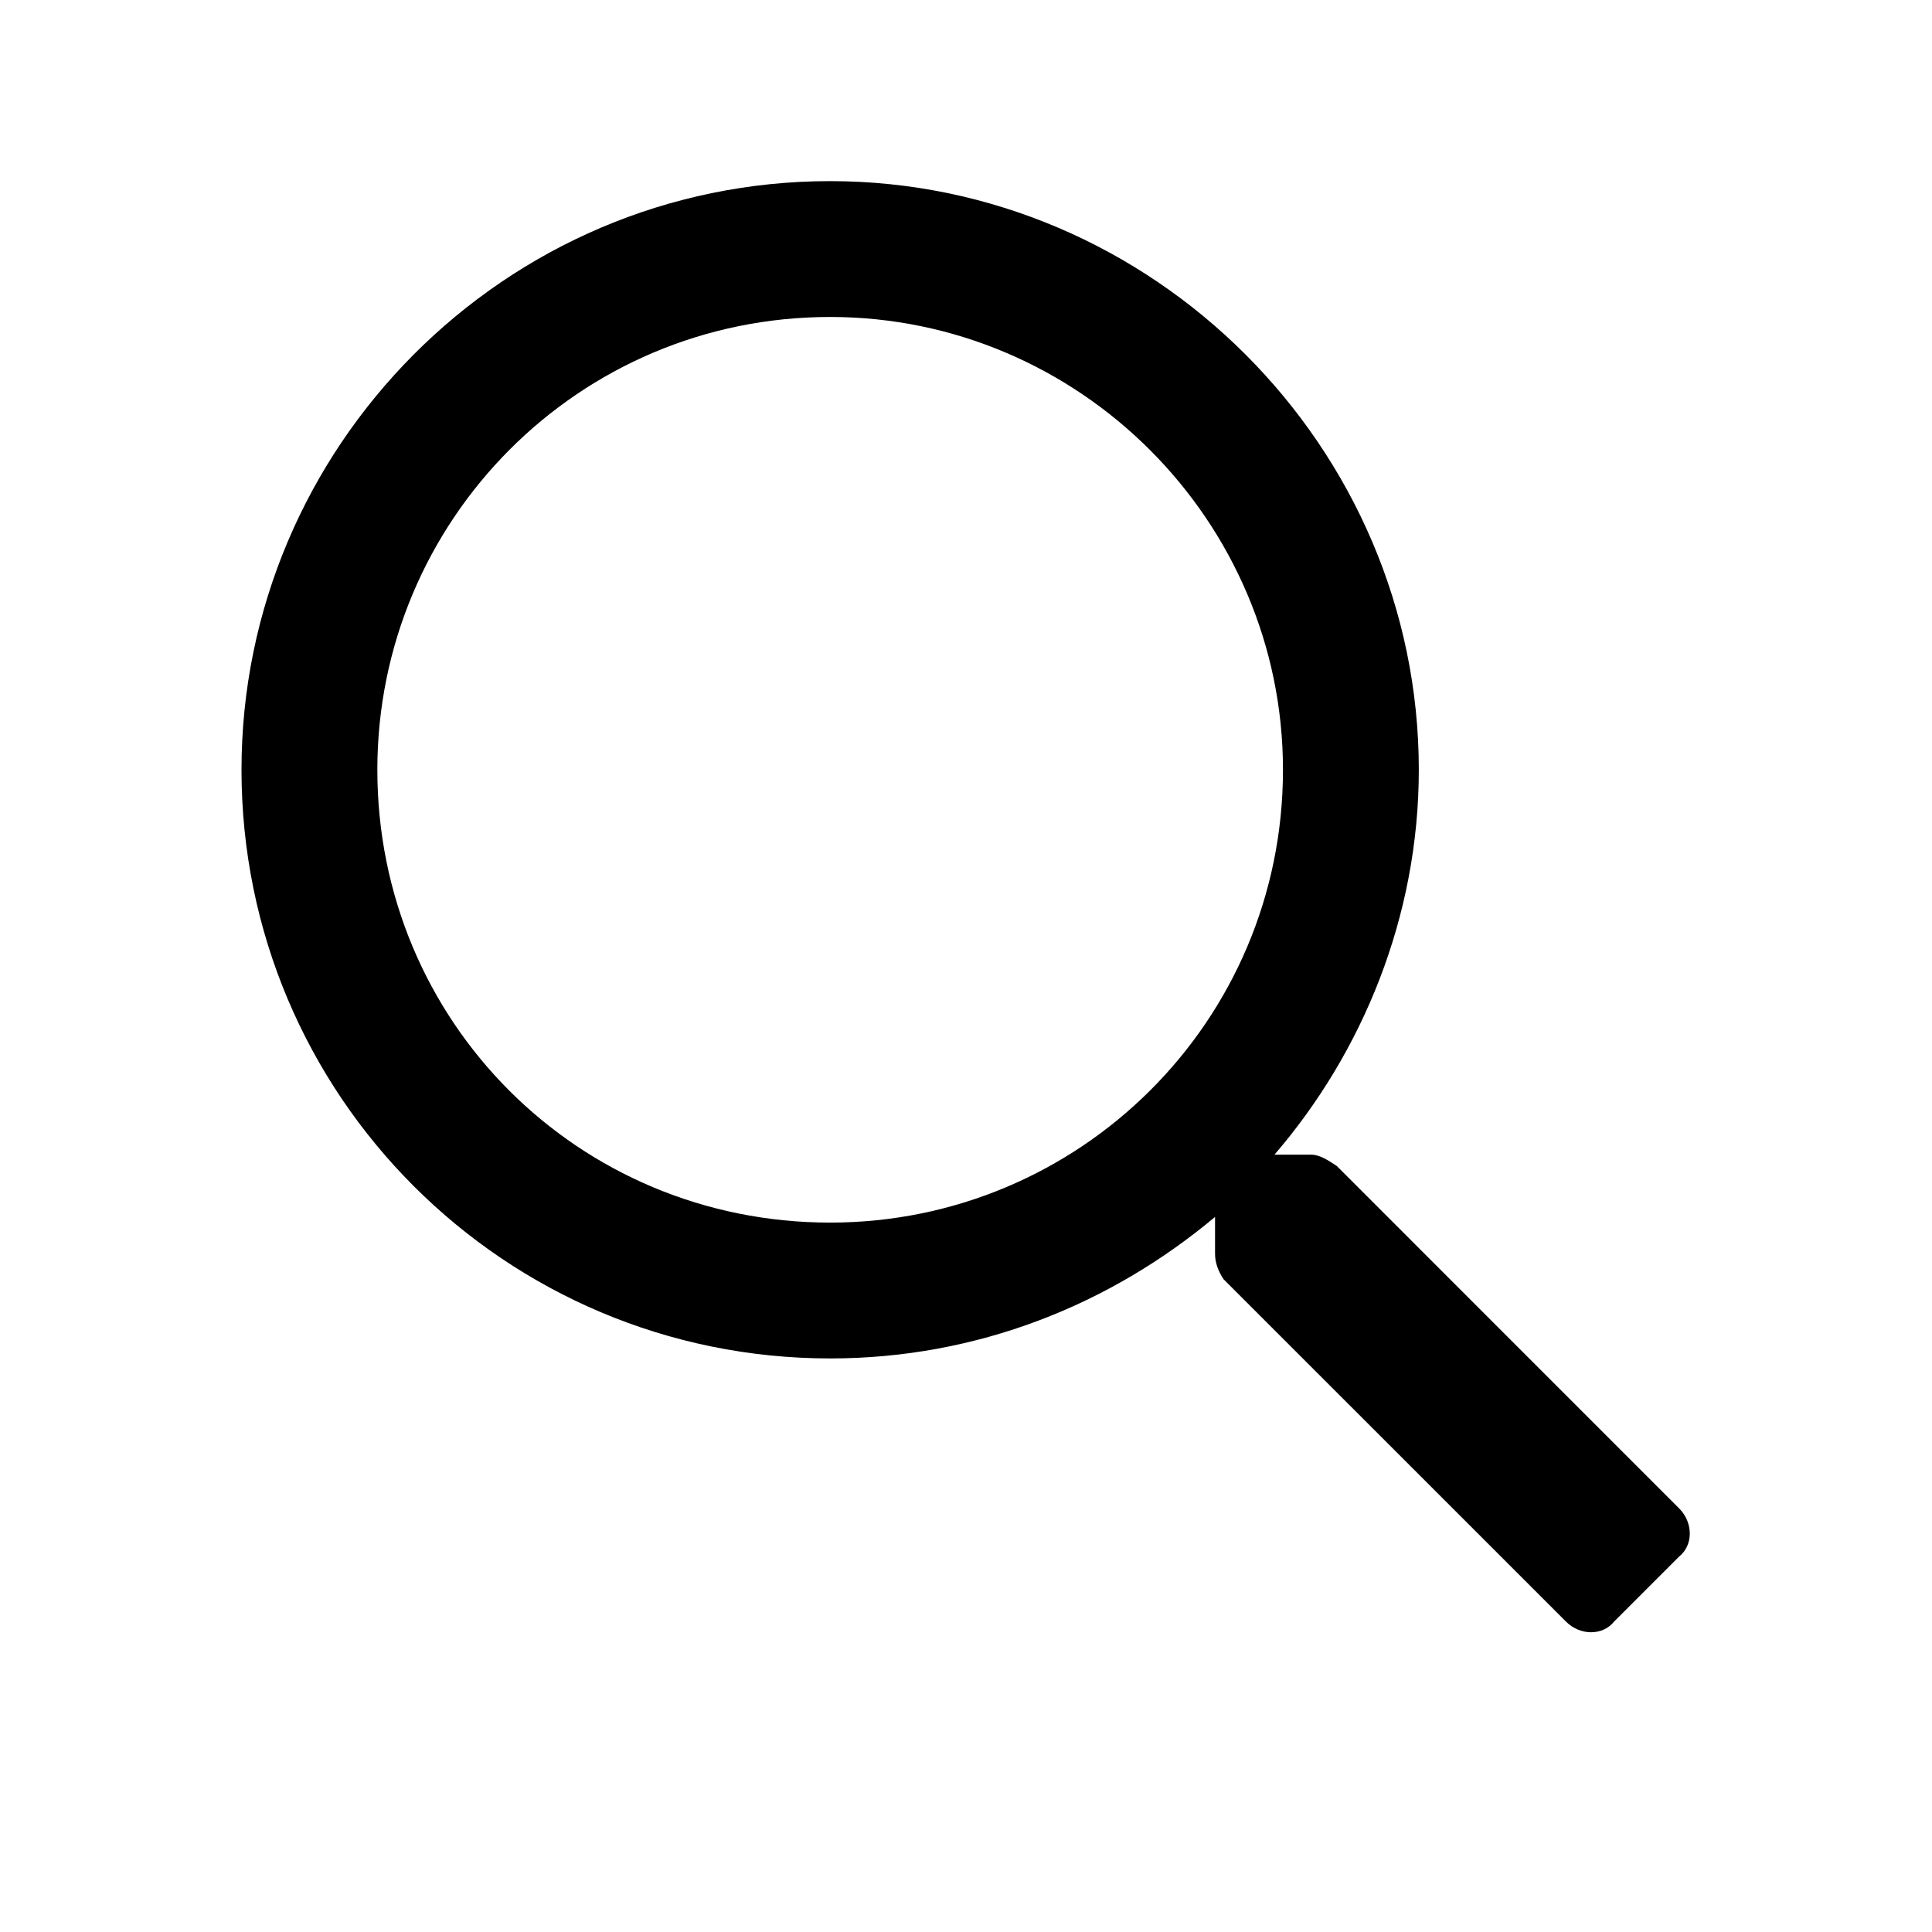
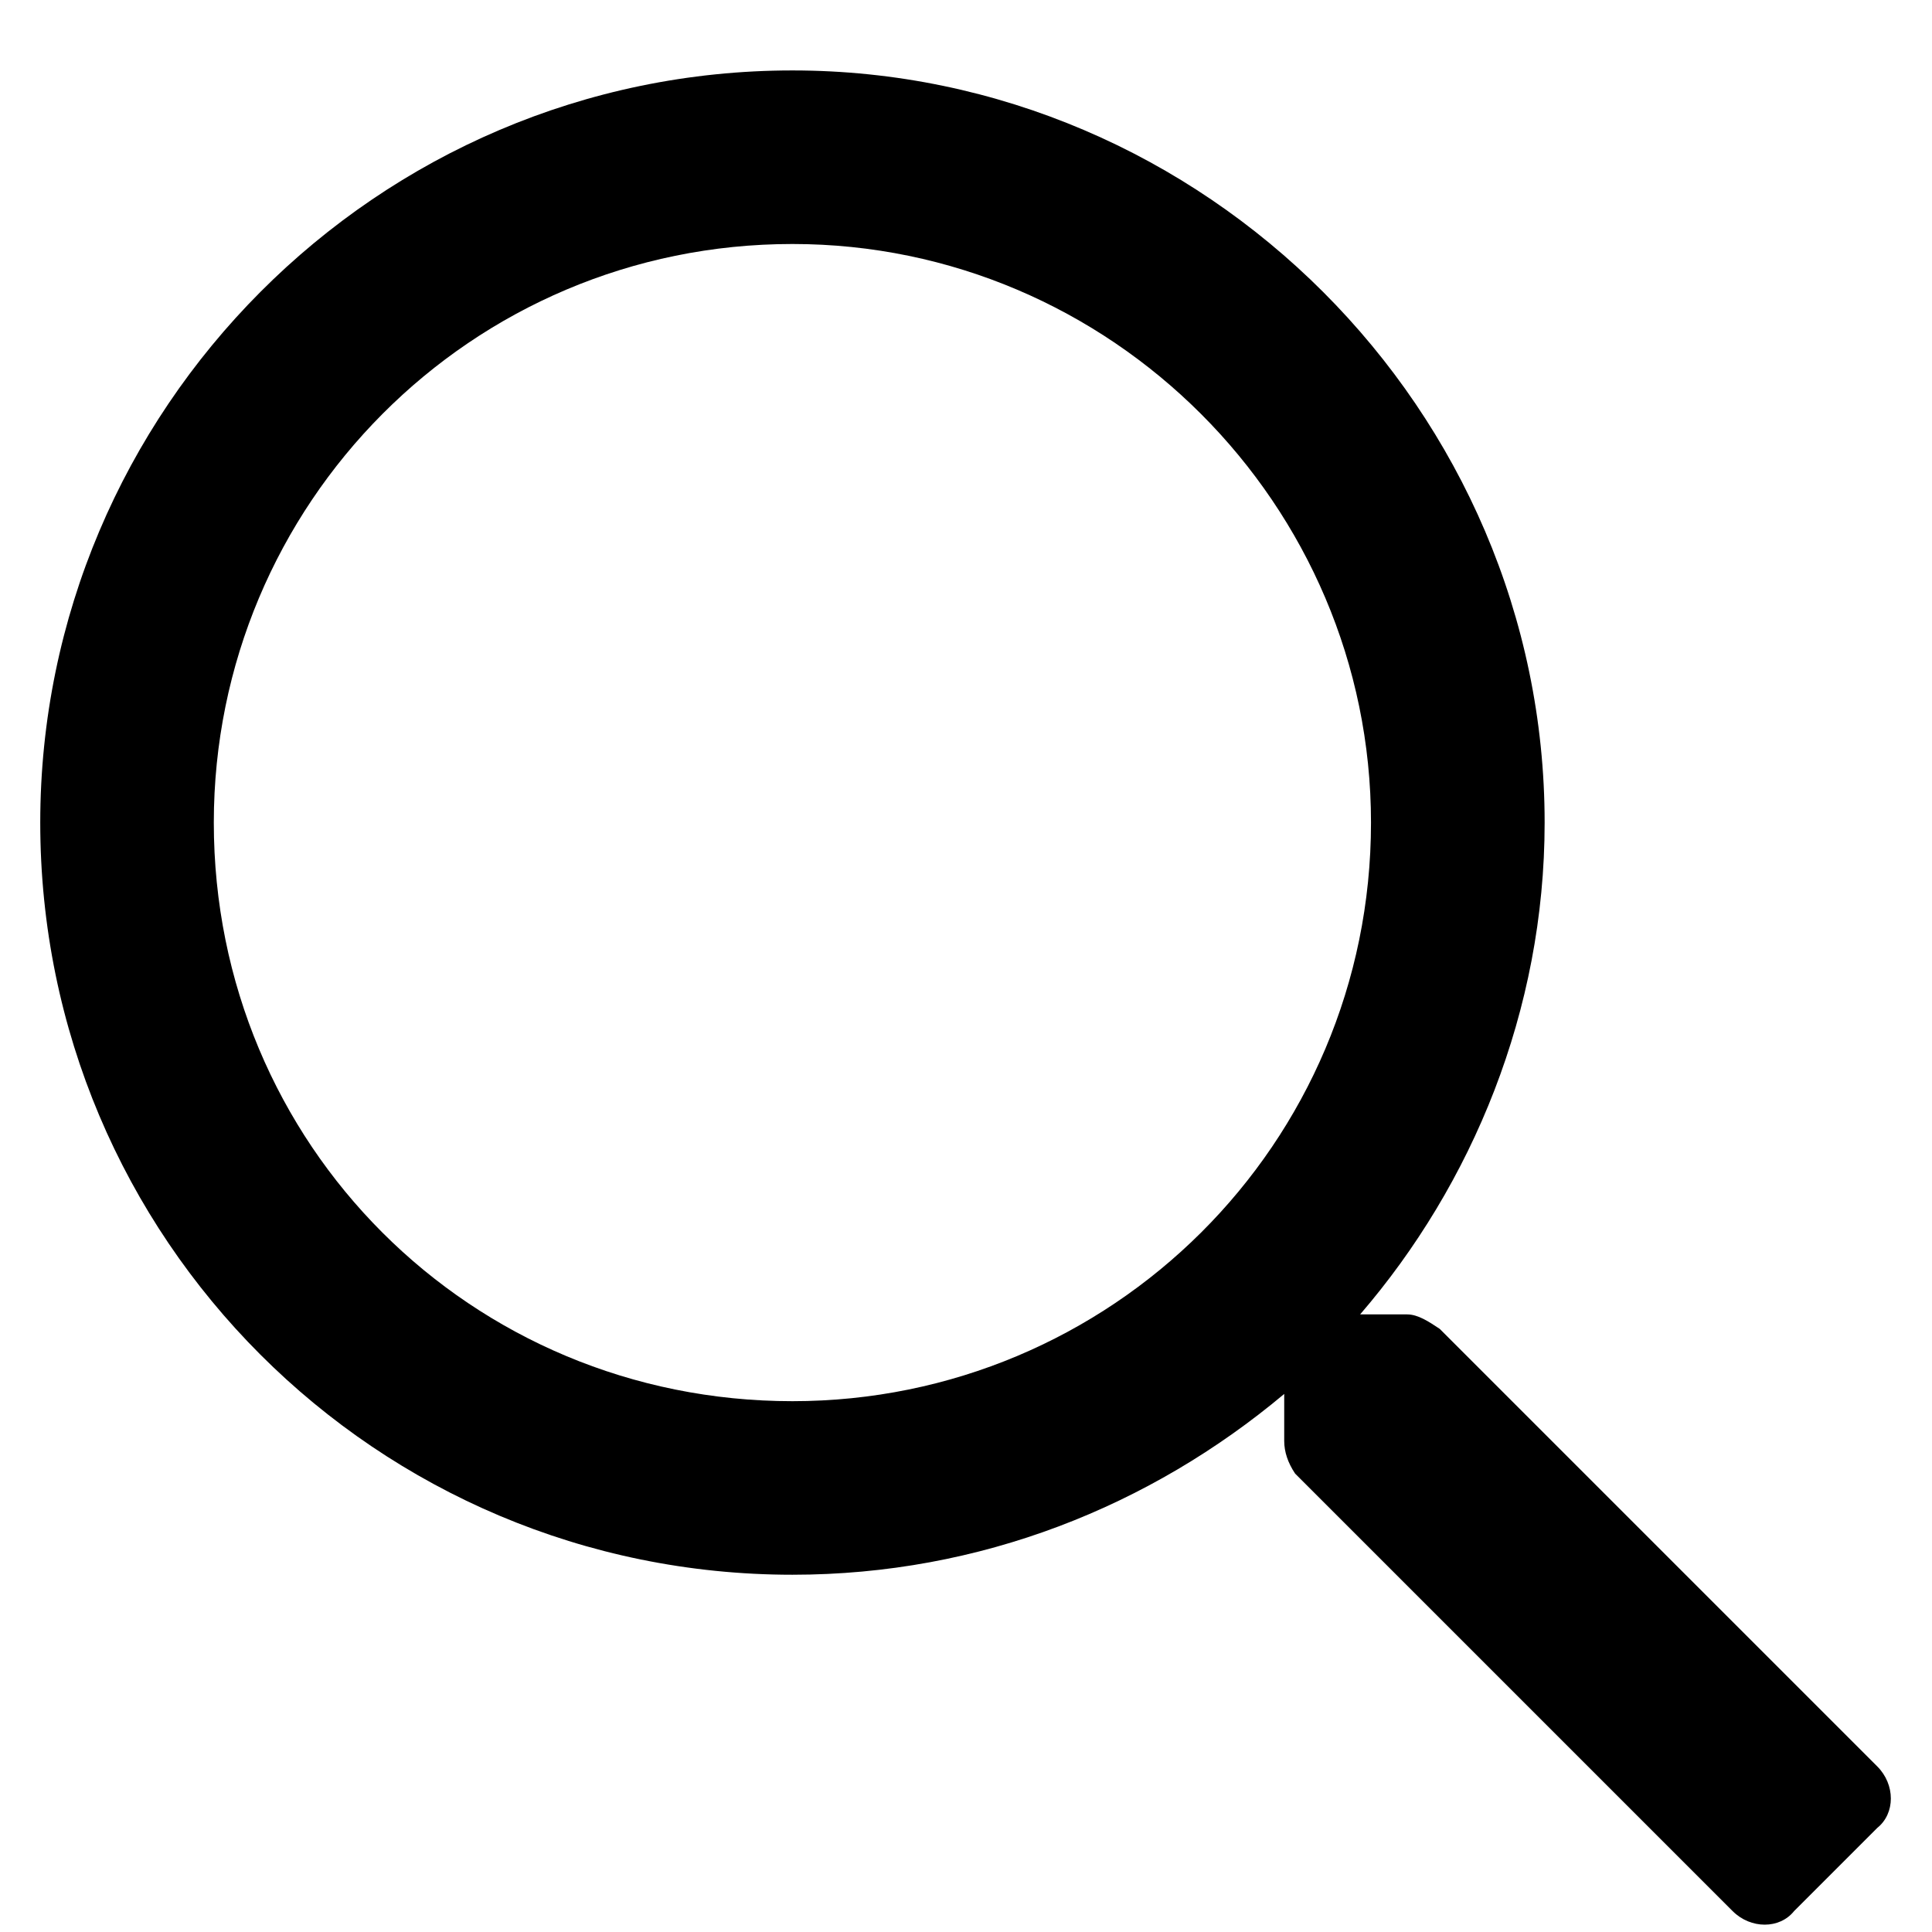
- <svg xmlns="http://www.w3.org/2000/svg" width="32" height="32" viewBox="0 0 32 32">
-   <path d="M27.812 24.984L22.141 19.312C22 19.219 21.859 19.125 21.719 19.125H21.109C22.562 17.438 23.5 15.188 23.5 12.75C23.5 7.406 19.094 3 13.75 3C8.359 3 4 7.406 4 12.75C4 18.141 8.359 22.5 13.75 22.5C16.188 22.5 18.391 21.609 20.125 20.156V20.766C20.125 20.906 20.172 21.047 20.266 21.188L25.938 26.859C26.172 27.094 26.547 27.094 26.734 26.859L27.812 25.781C28.047 25.594 28.047 25.219 27.812 24.984ZM13.75 20.25C9.578 20.25 6.25 16.922 6.25 12.75C6.25 8.625 9.578 5.25 13.75 5.25C17.875 5.25 21.25 8.625 21.25 12.75C21.25 16.922 17.875 20.25 13.75 20.25Z" />
+ <svg xmlns="http://www.w3.org/2000/svg" width="24" height="24" viewBox="0 0 24 24">
+   <path d="M23.32 21.943L17.885 16.508C17.75 16.418 17.615 16.328 17.48 16.328H16.896C18.289 14.711 19.188 12.555 19.188 10.219C19.188 5.098 14.965 0.875 9.844 0.875C4.678 0.875 0.5 5.098 0.5 10.219C0.5 15.385 4.678 19.562 9.844 19.562C12.18 19.562 14.291 18.709 15.953 17.316V17.9C15.953 18.035 15.998 18.17 16.088 18.305L21.523 23.74C21.748 23.965 22.107 23.965 22.287 23.74L23.32 22.707C23.545 22.527 23.545 22.168 23.32 21.943ZM9.844 17.406C5.846 17.406 2.656 14.217 2.656 10.219C2.656 6.266 5.846 3.031 9.844 3.031C13.797 3.031 17.031 6.266 17.031 10.219C17.031 14.217 13.797 17.406 9.844 17.406Z" />
</svg>
